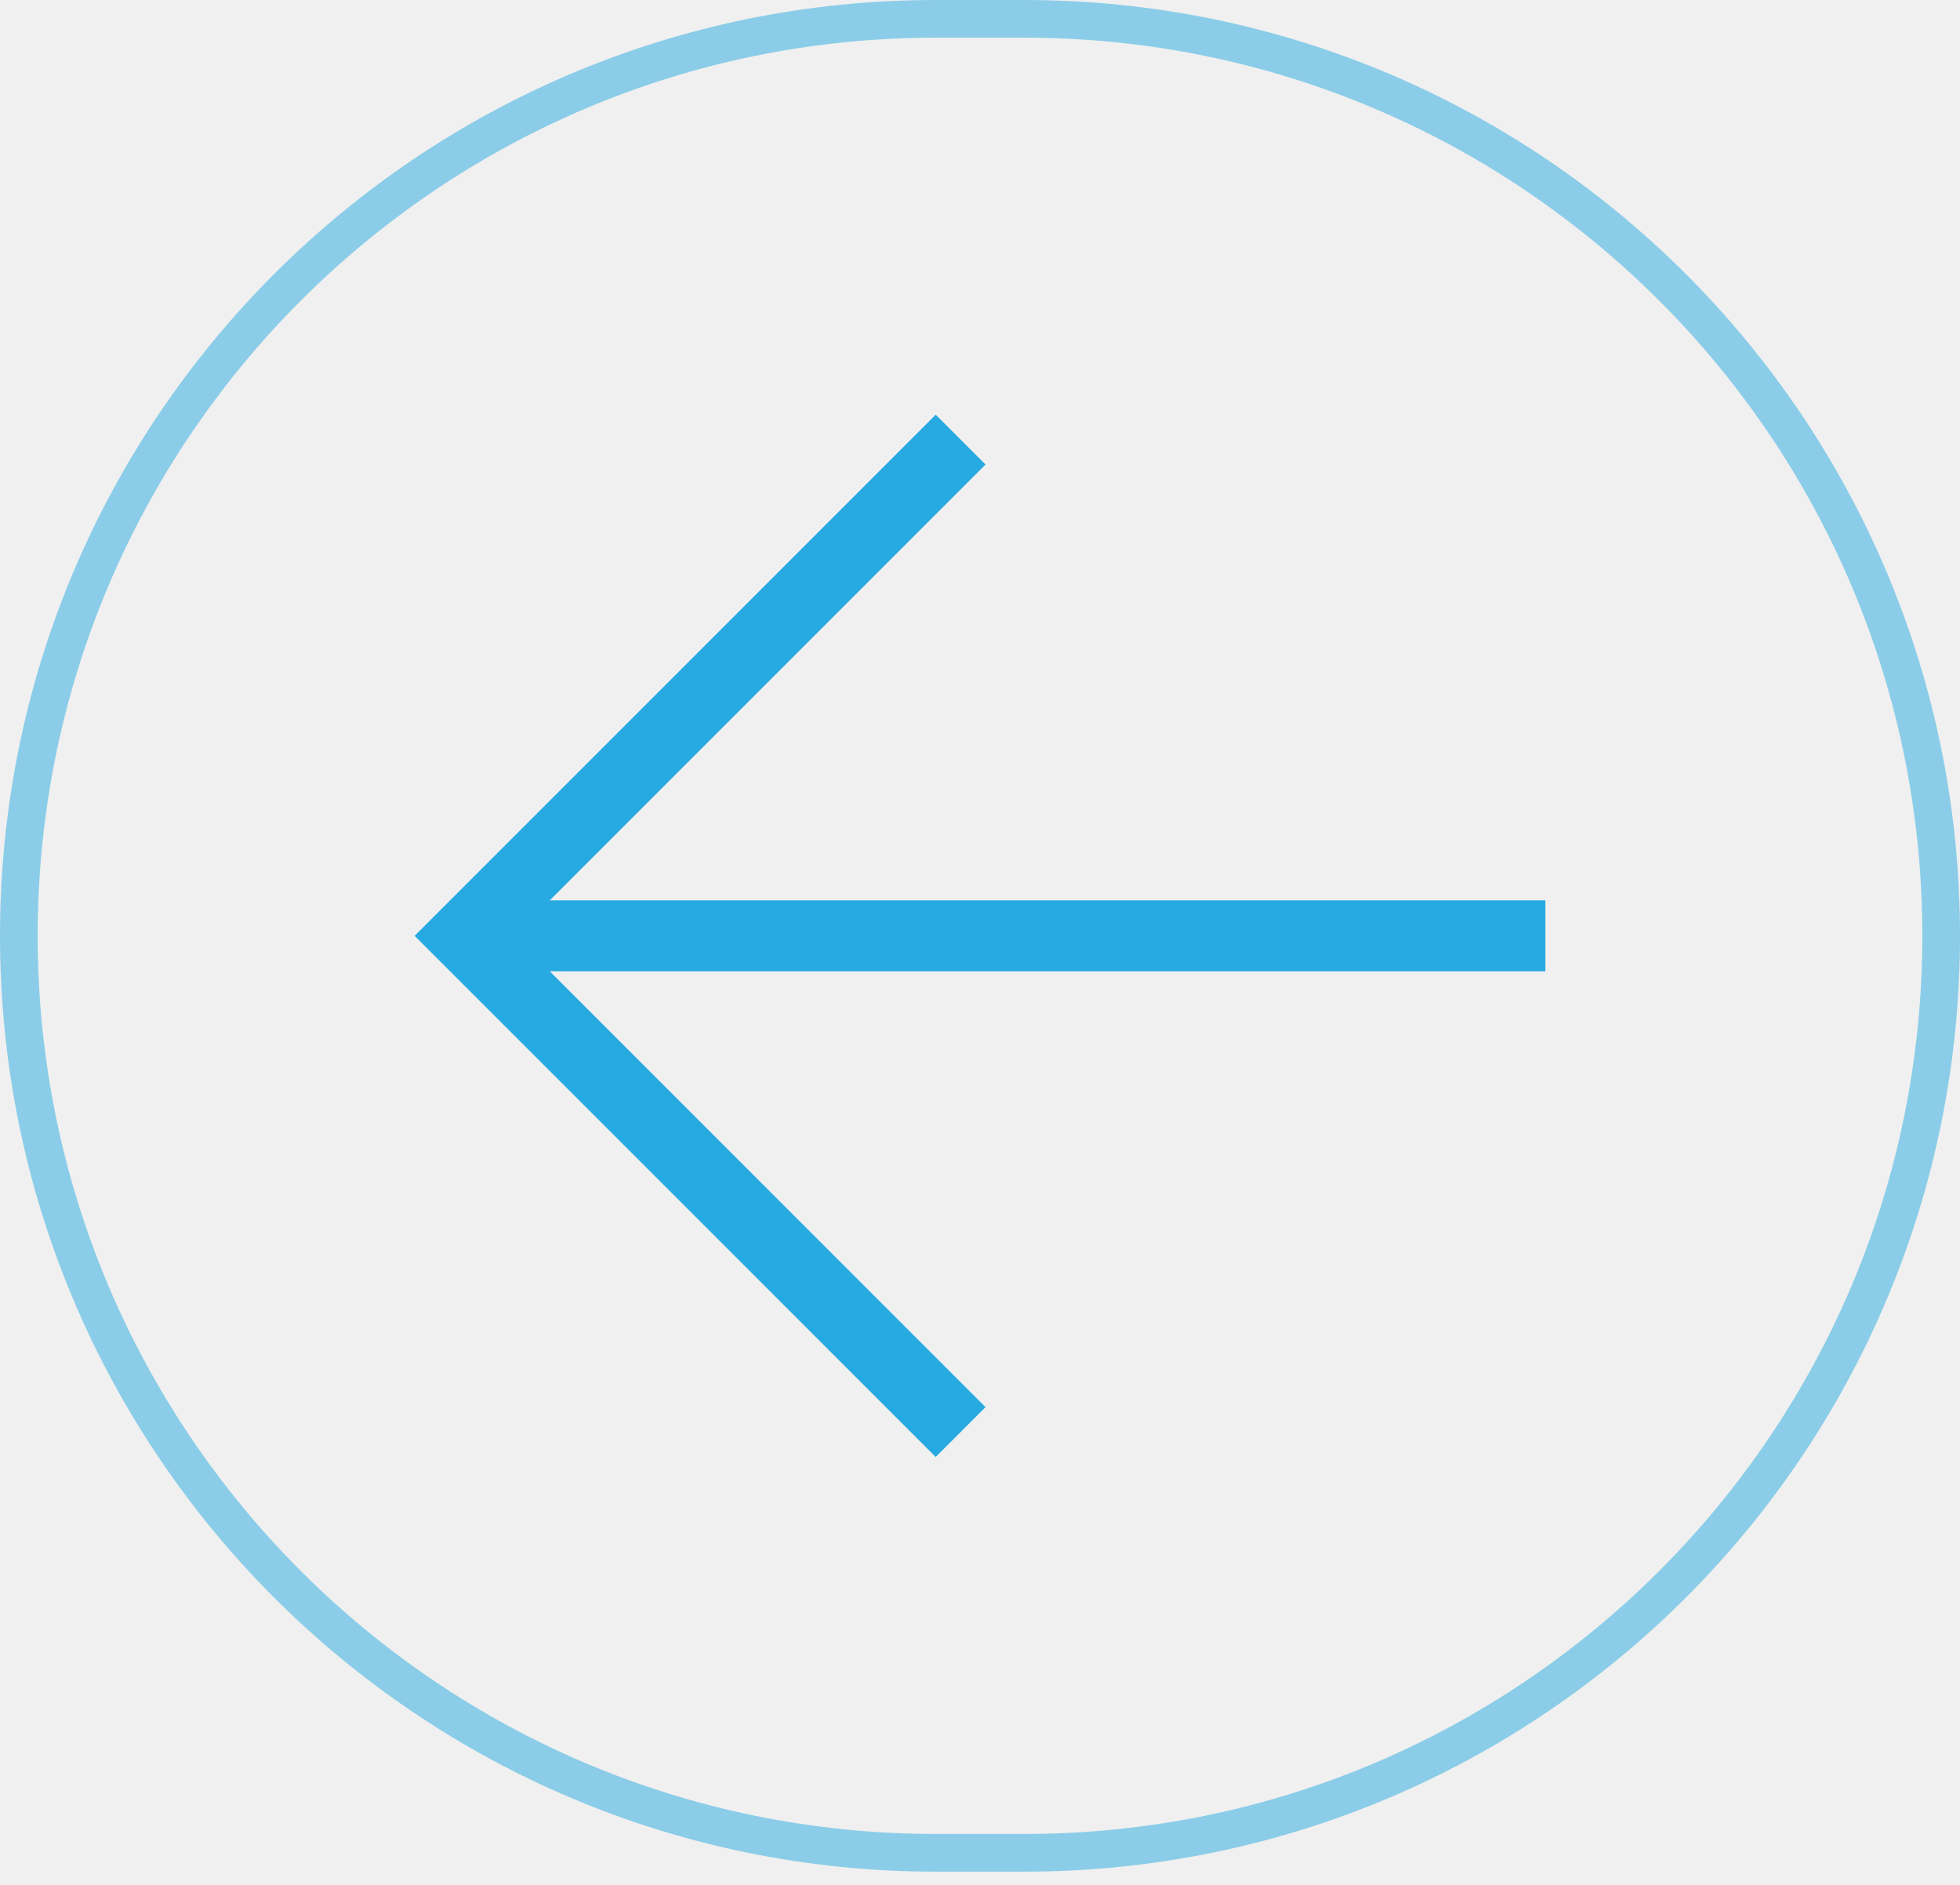
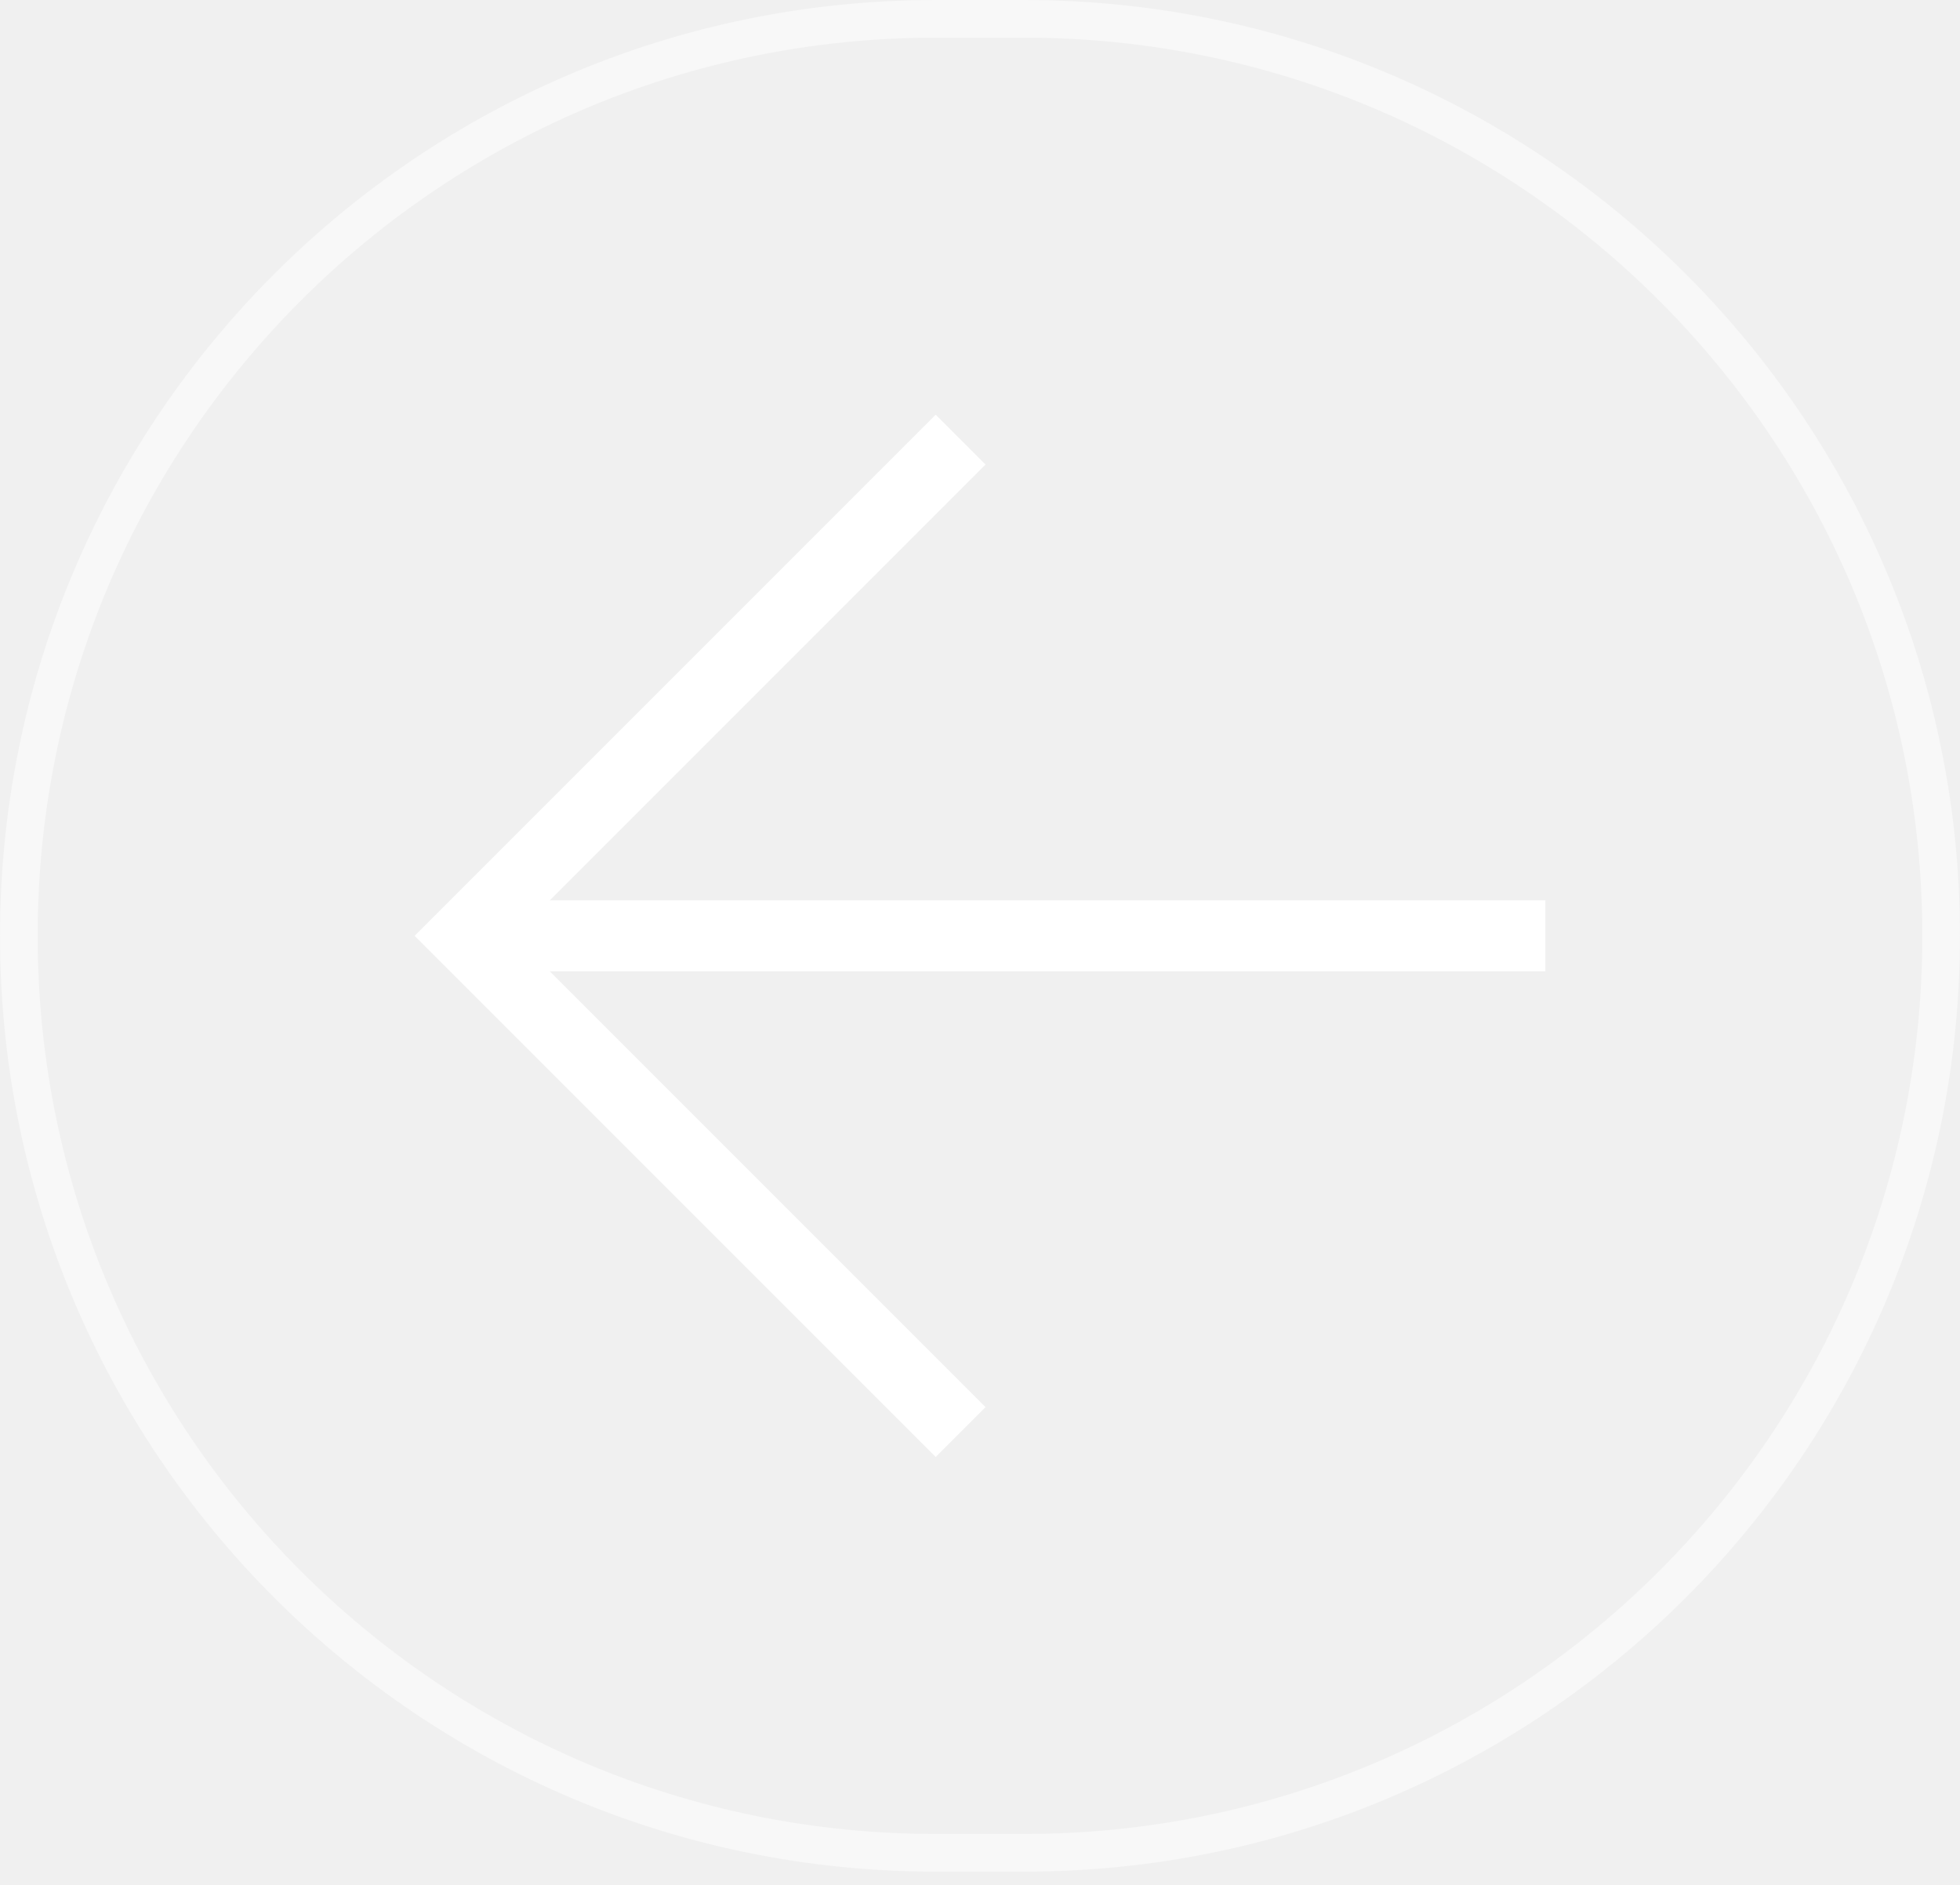
<svg xmlns="http://www.w3.org/2000/svg" width="52" height="50" viewBox="0 0 52 50" fill="none">
-   <rect x="0.5" y="0.5" width="51" height="48.649" rx="24.325" stroke="#27AAE1" stroke-opacity="0.5" />
-   <path d="M41 25.765H14.585L26.147 37.327L24.825 38.649L11 24.825L24.825 11L26.147 12.322L14.585 23.884H41V25.765Z" fill="#27AAE1" />
+   <rect x="0.5" y="0.5" width="51" height="48.649" rx="24.325" stroke="white" stroke-opacity="0.5" />
+   <path d="M41 25.765H14.585L26.147 37.327L24.825 38.649L11 24.825L24.825 11L26.147 12.322L14.585 23.884H41V25.765Z" fill="white" />
</svg>
